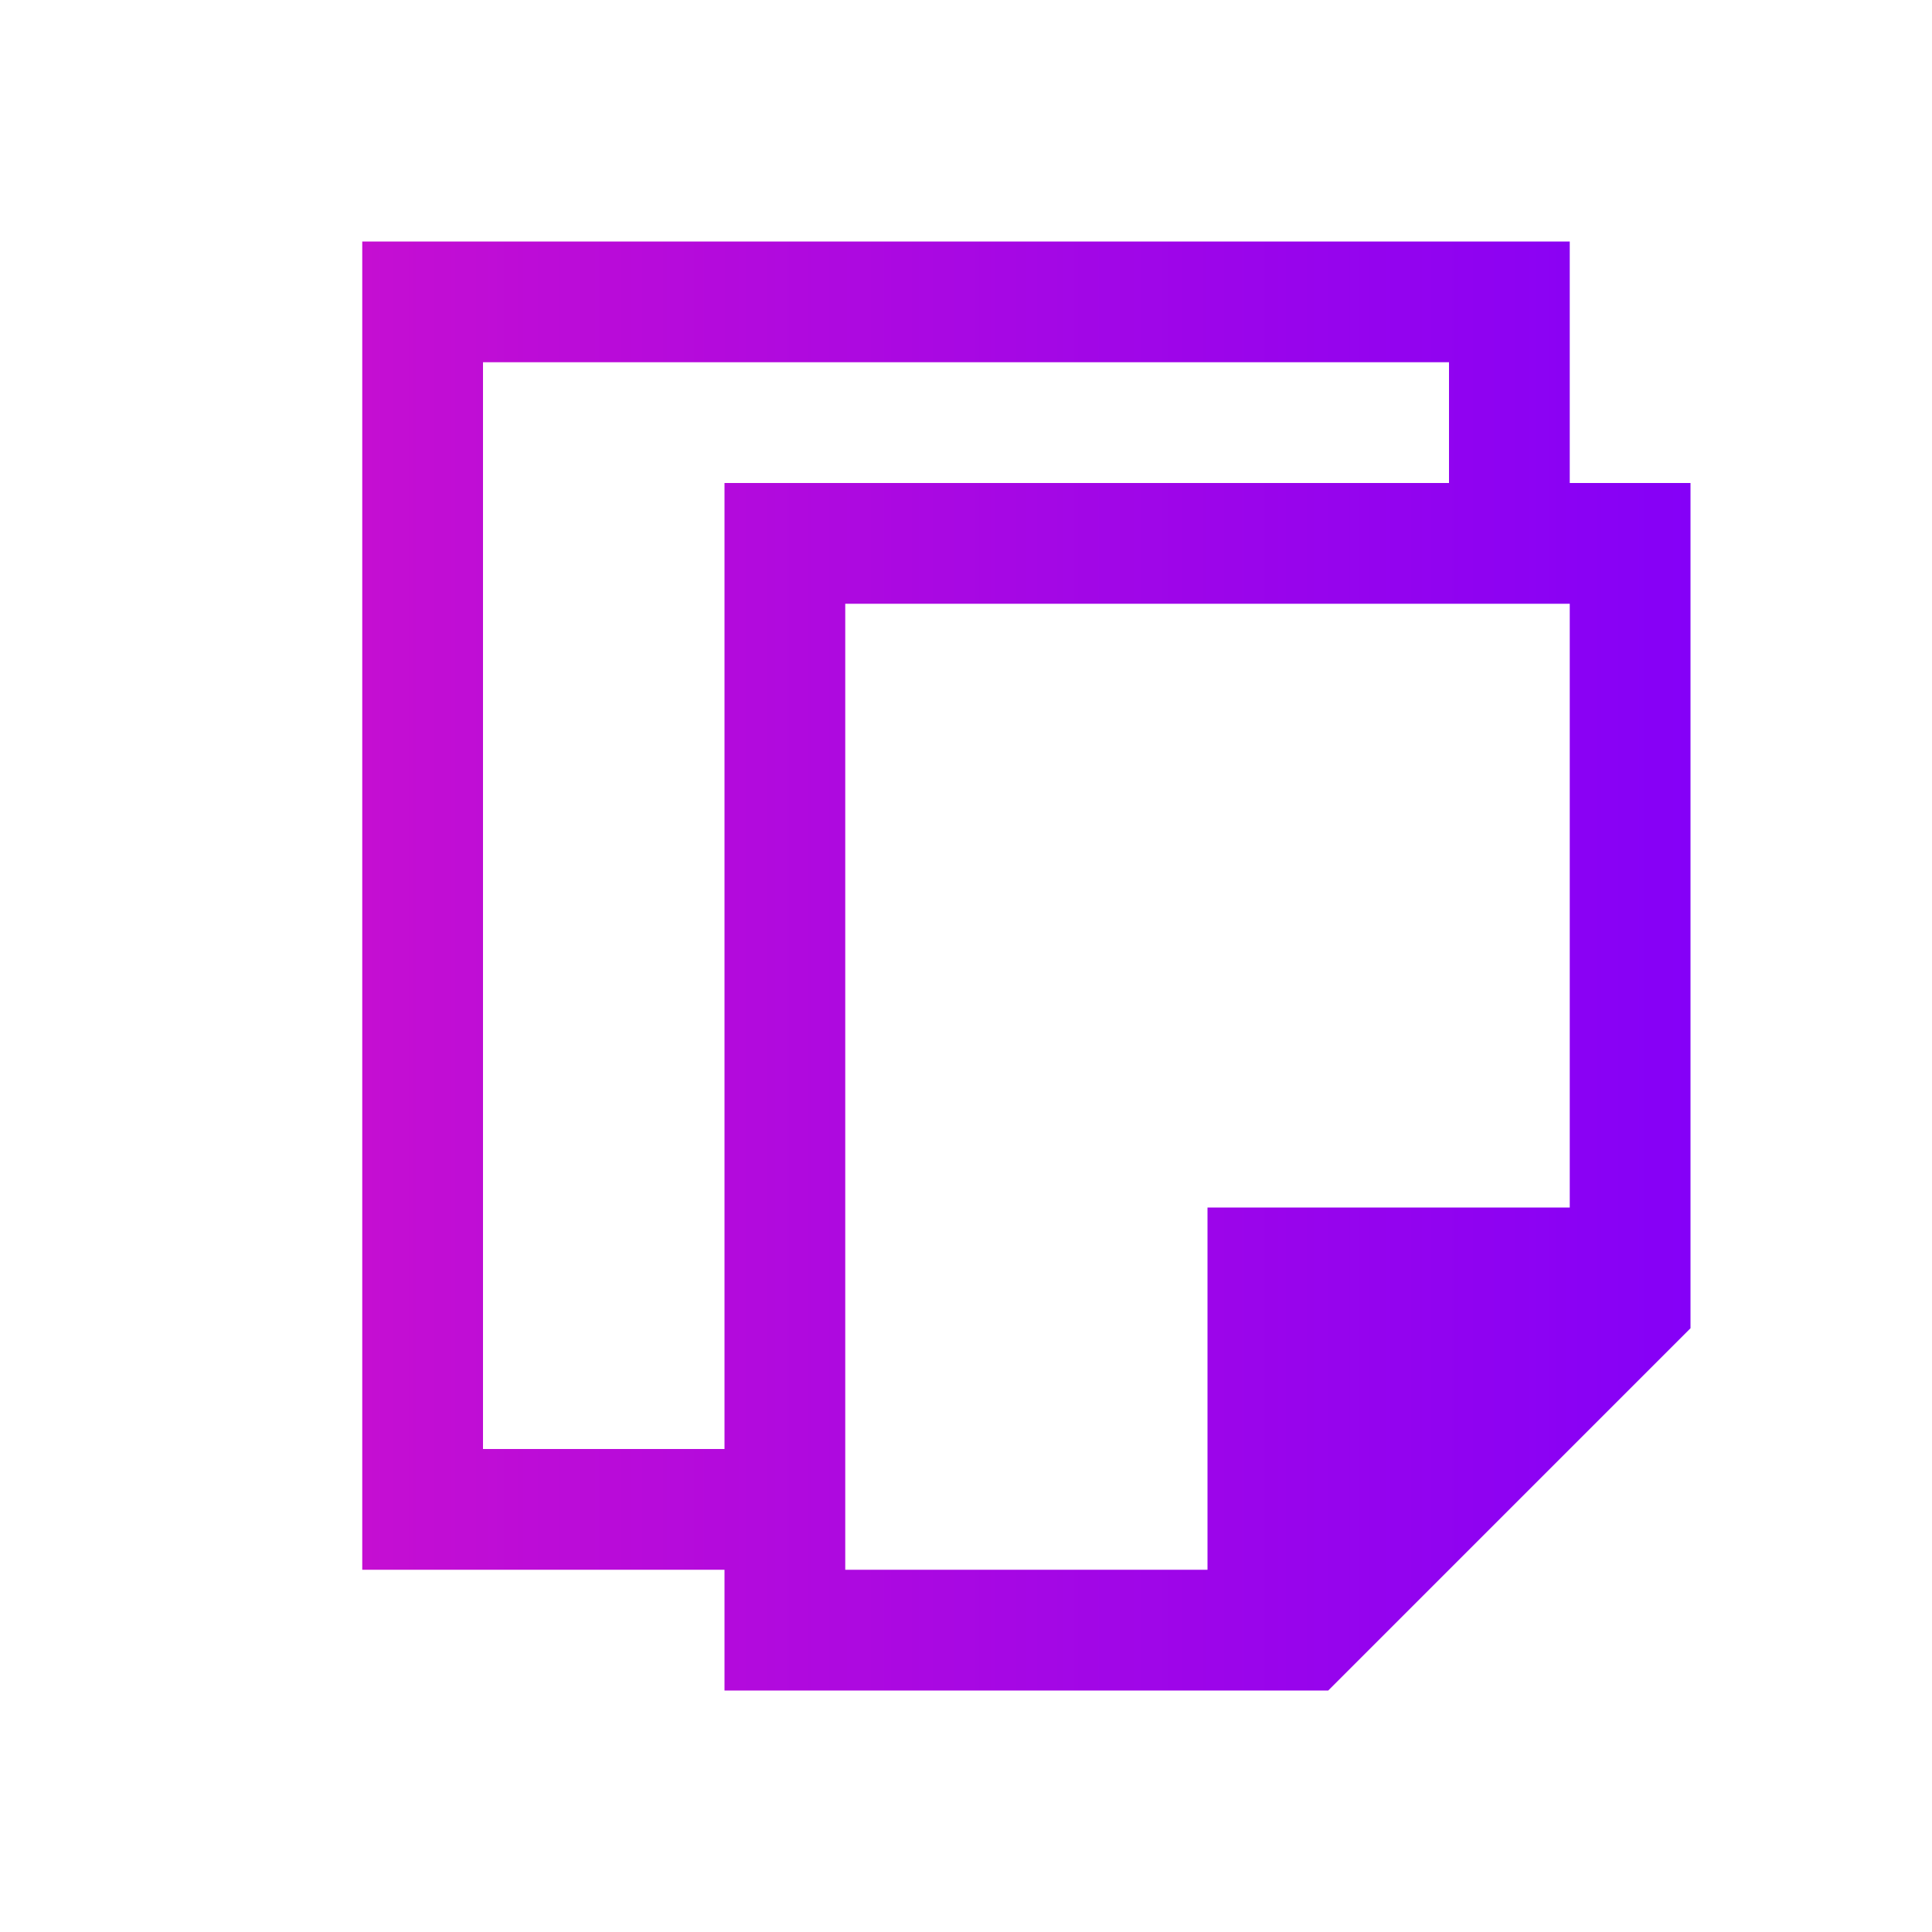
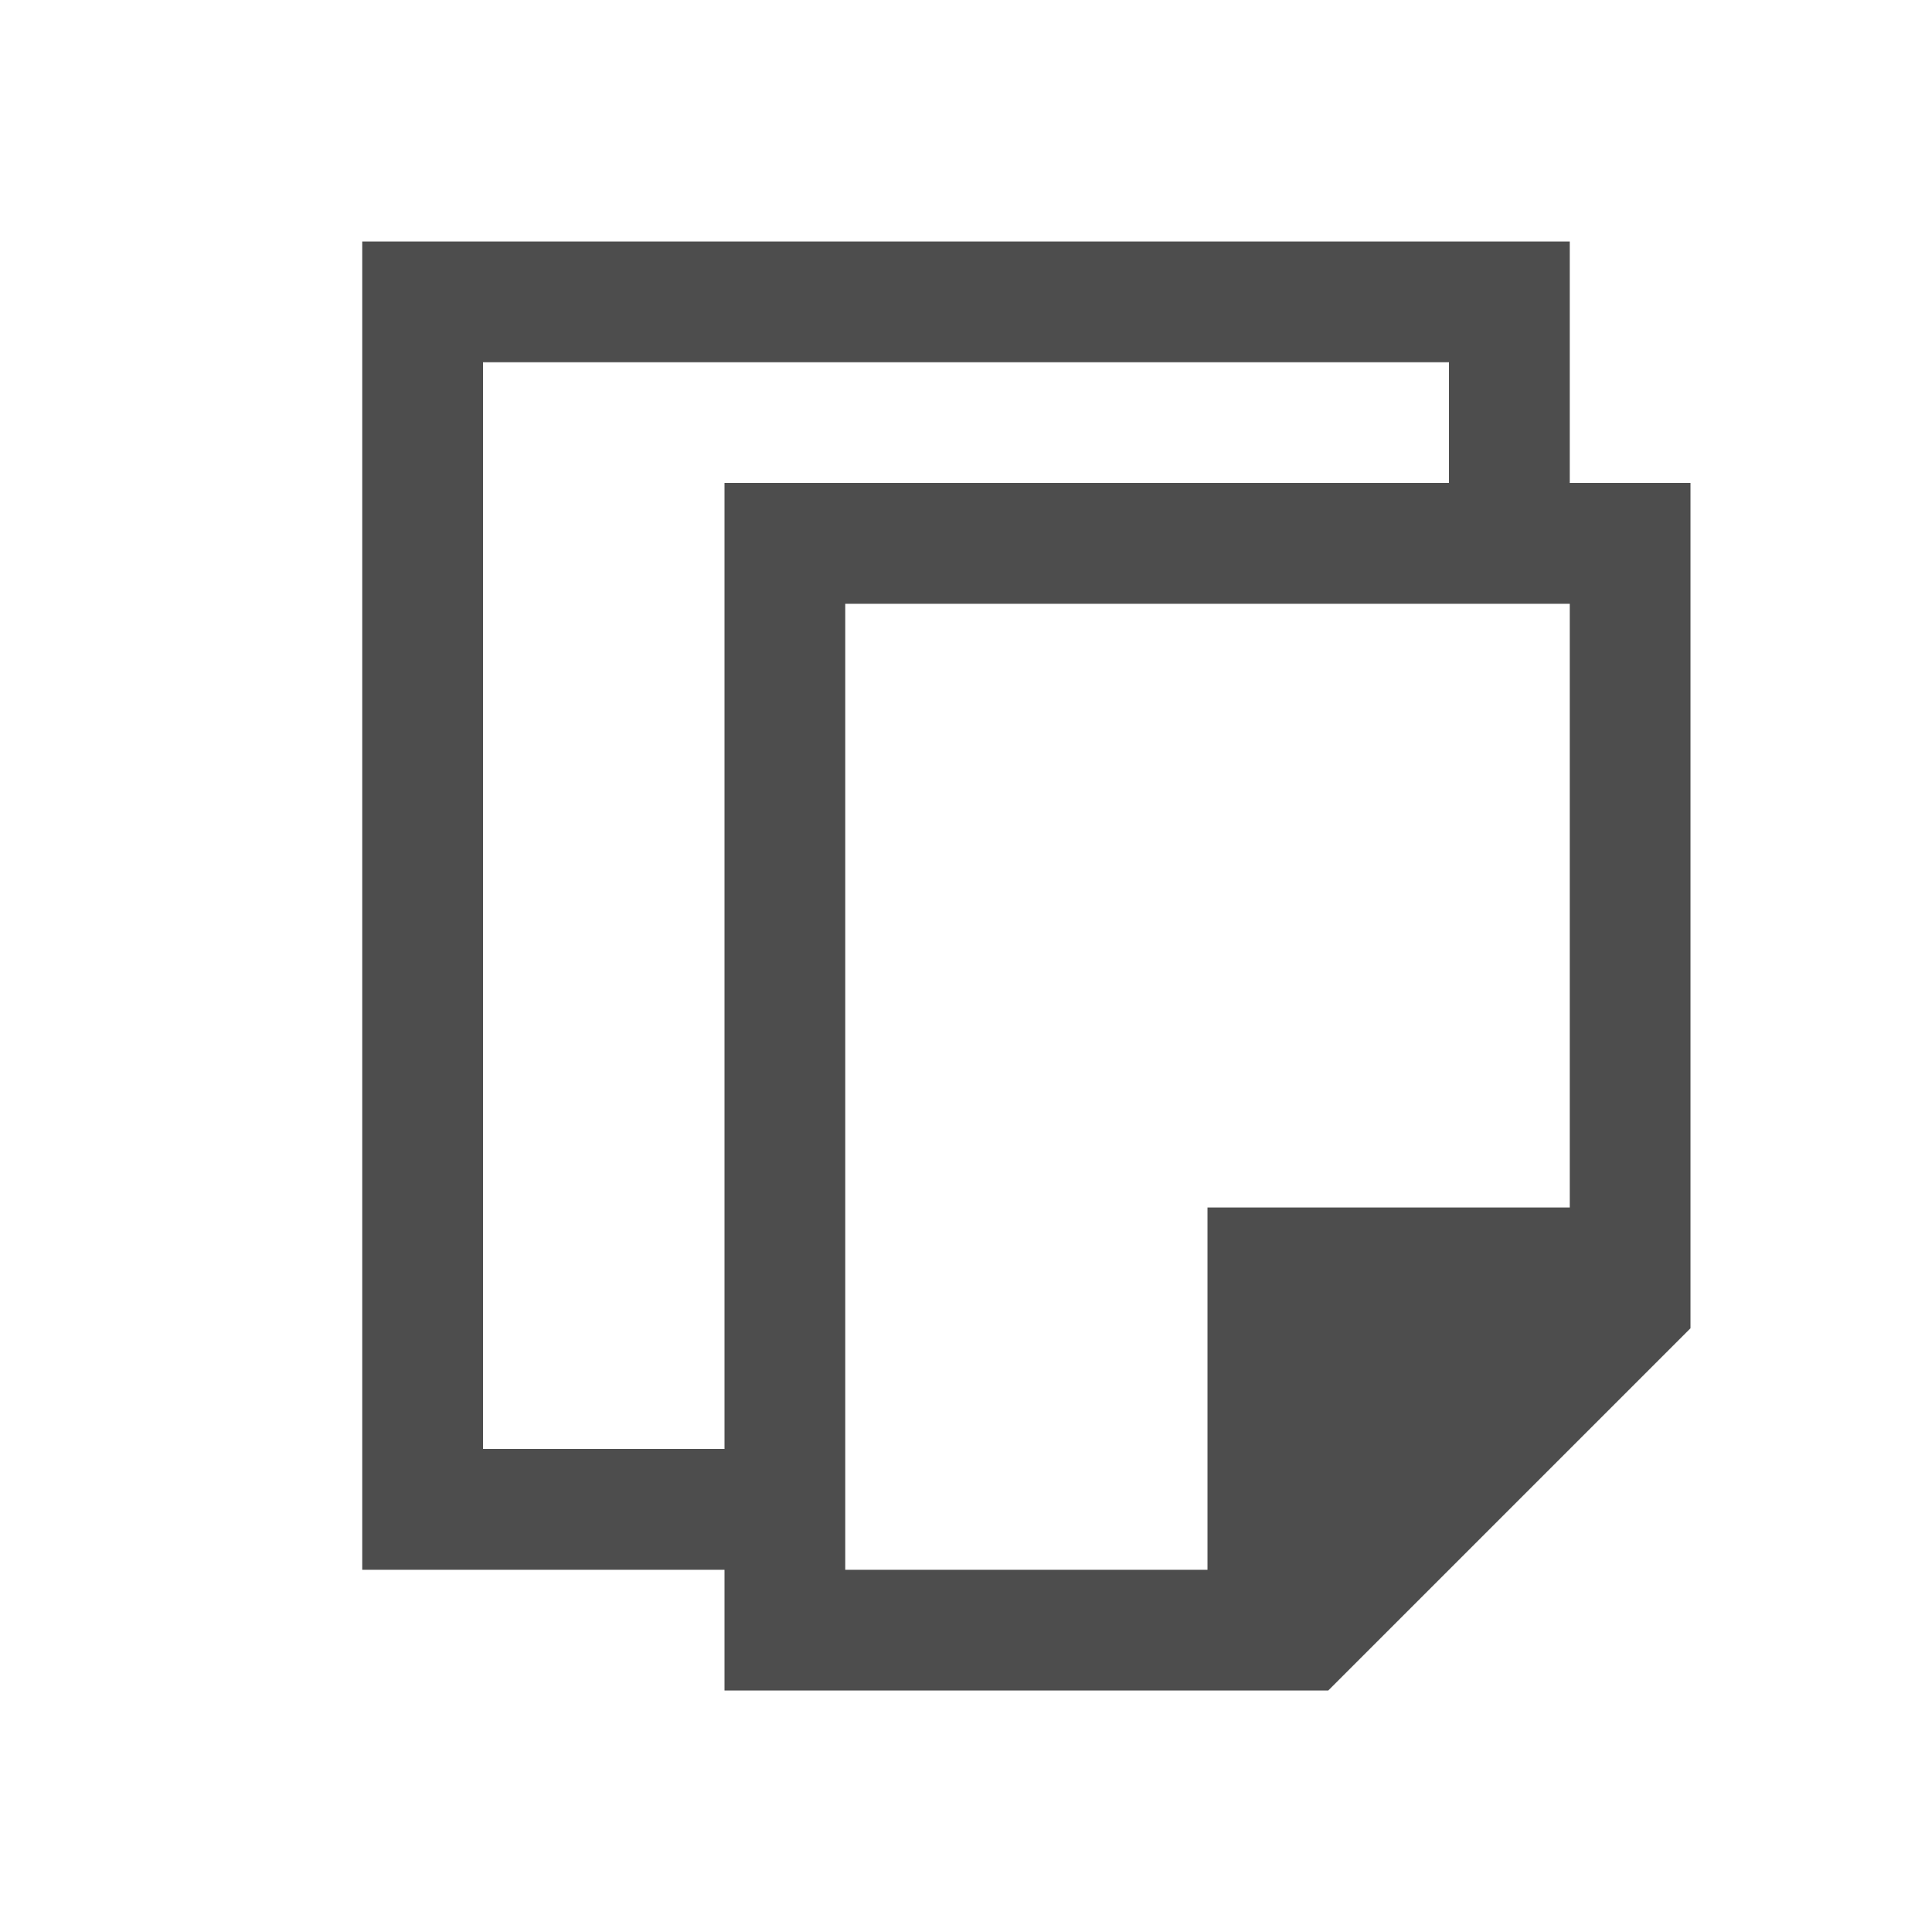
- <svg xmlns="http://www.w3.org/2000/svg" xmlns:xlink="http://www.w3.org/1999/xlink" viewBox="0 0 16 16" version="1.1" id="svg6">
+ <svg xmlns="http://www.w3.org/2000/svg" viewBox="0 0 16 16">
  <defs id="defs3051">
-     <linearGradient id="linearGradient821">
-       <stop style="stop-color:#c50ed2;stop-opacity:1" offset="0" id="stop817" />
-       <stop style="stop-color:#8500f7;stop-opacity:1" offset="1" id="stop819" />
-     </linearGradient>
    <style type="text/css" id="current-color-scheme">
      .ColorScheme-Text {
        color:#4d4d4d;
      }
      </style>
-     <linearGradient xlink:href="#linearGradient821" id="linearGradient823" x1="3" y1="8" x2="14" y2="8" gradientUnits="userSpaceOnUse" />
  </defs>
-   <path style="fill:url(#linearGradient823);fill-opacity:1;stroke:none" d="M 3 2 L 3 13 L 6 13 L 6 14 L 11 14 L 14 11 L 14 4 L 13 4 L 13 2 L 3.785 2 L 3 2 z M 4 3 L 12 3 L 12 4 L 6 4 L 6 12 L 4 12 L 4 3 z M 7 5 L 13 5 L 13 10 L 10 10 L 10 13 L 7 13 L 7 5 z " class="ColorScheme-Text" id="path4" />
+   <path style="fill:currentColor;fill-opacity:1;stroke:none" d="M 3 2 L 3 13 L 6 13 L 6 14 L 11 14 L 14 11 L 14 4 L 13 4 L 13 2 L 3.785 2 L 3 2 z M 4 3 L 12 3 L 12 4 L 6 4 L 6 12 L 4 12 L 4 3 z M 7 5 L 13 5 L 13 10 L 10 10 L 10 13 L 7 13 L 7 5 z " class="ColorScheme-Text" />
</svg>
